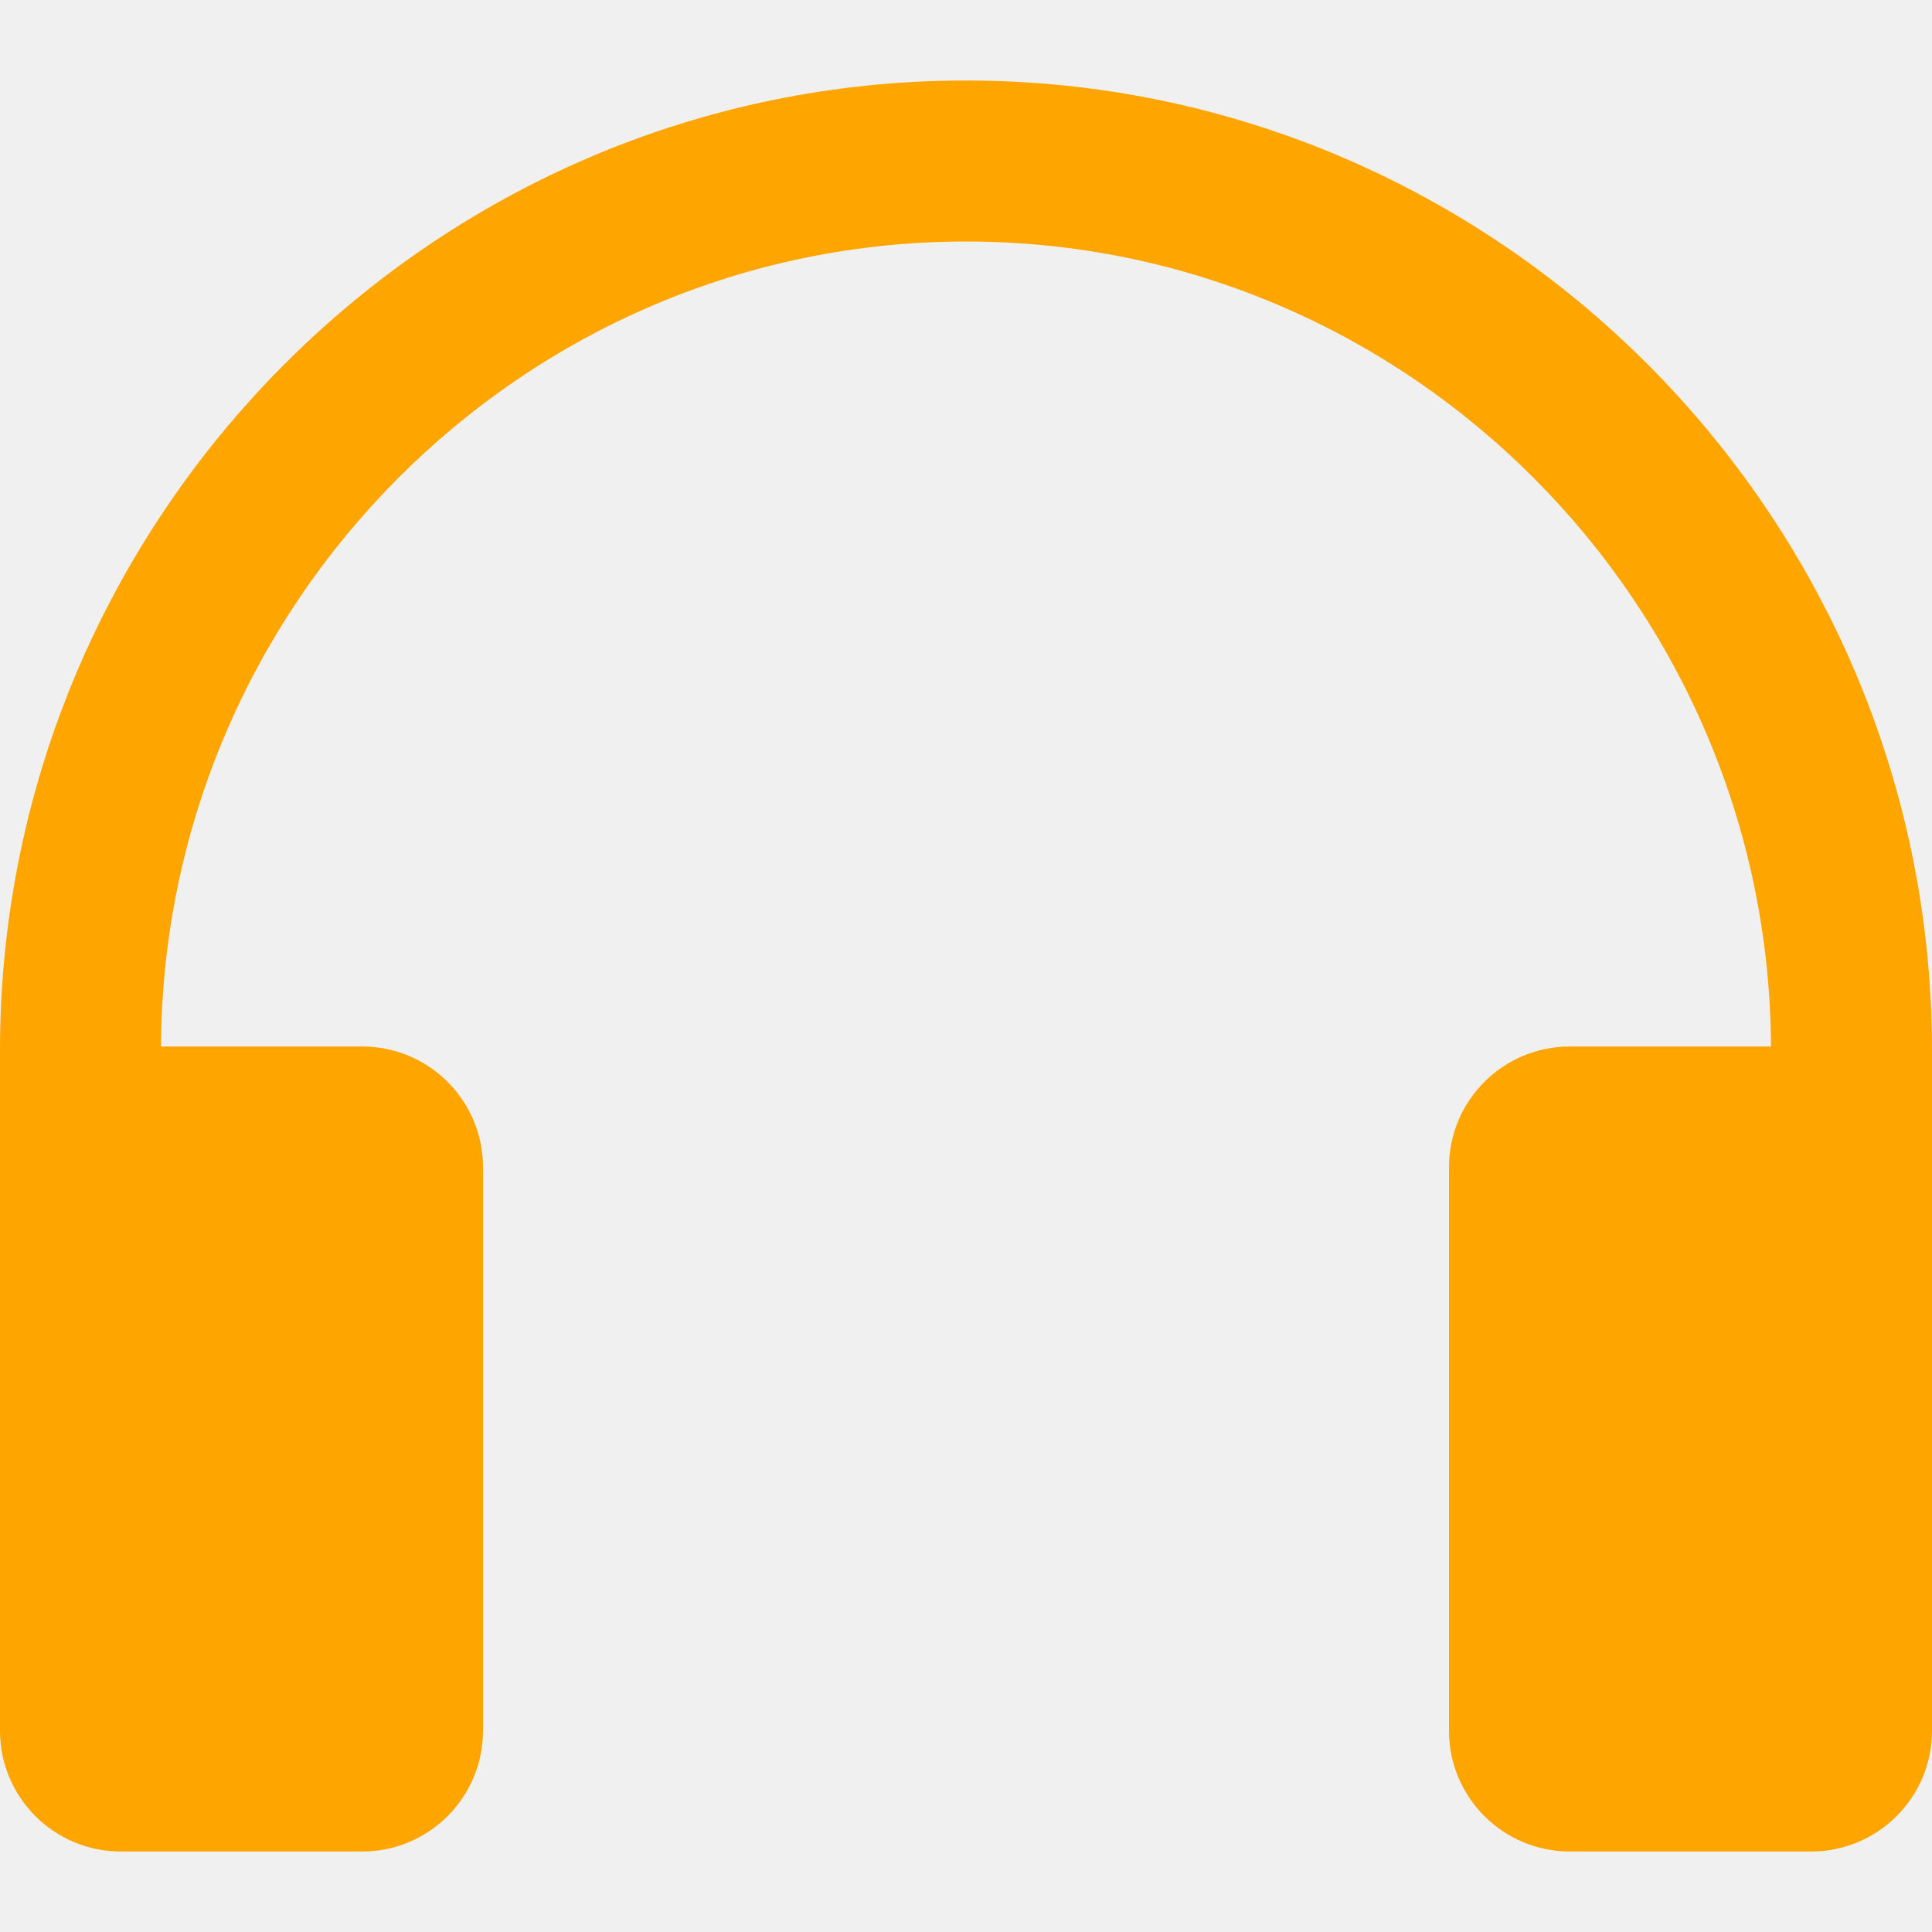
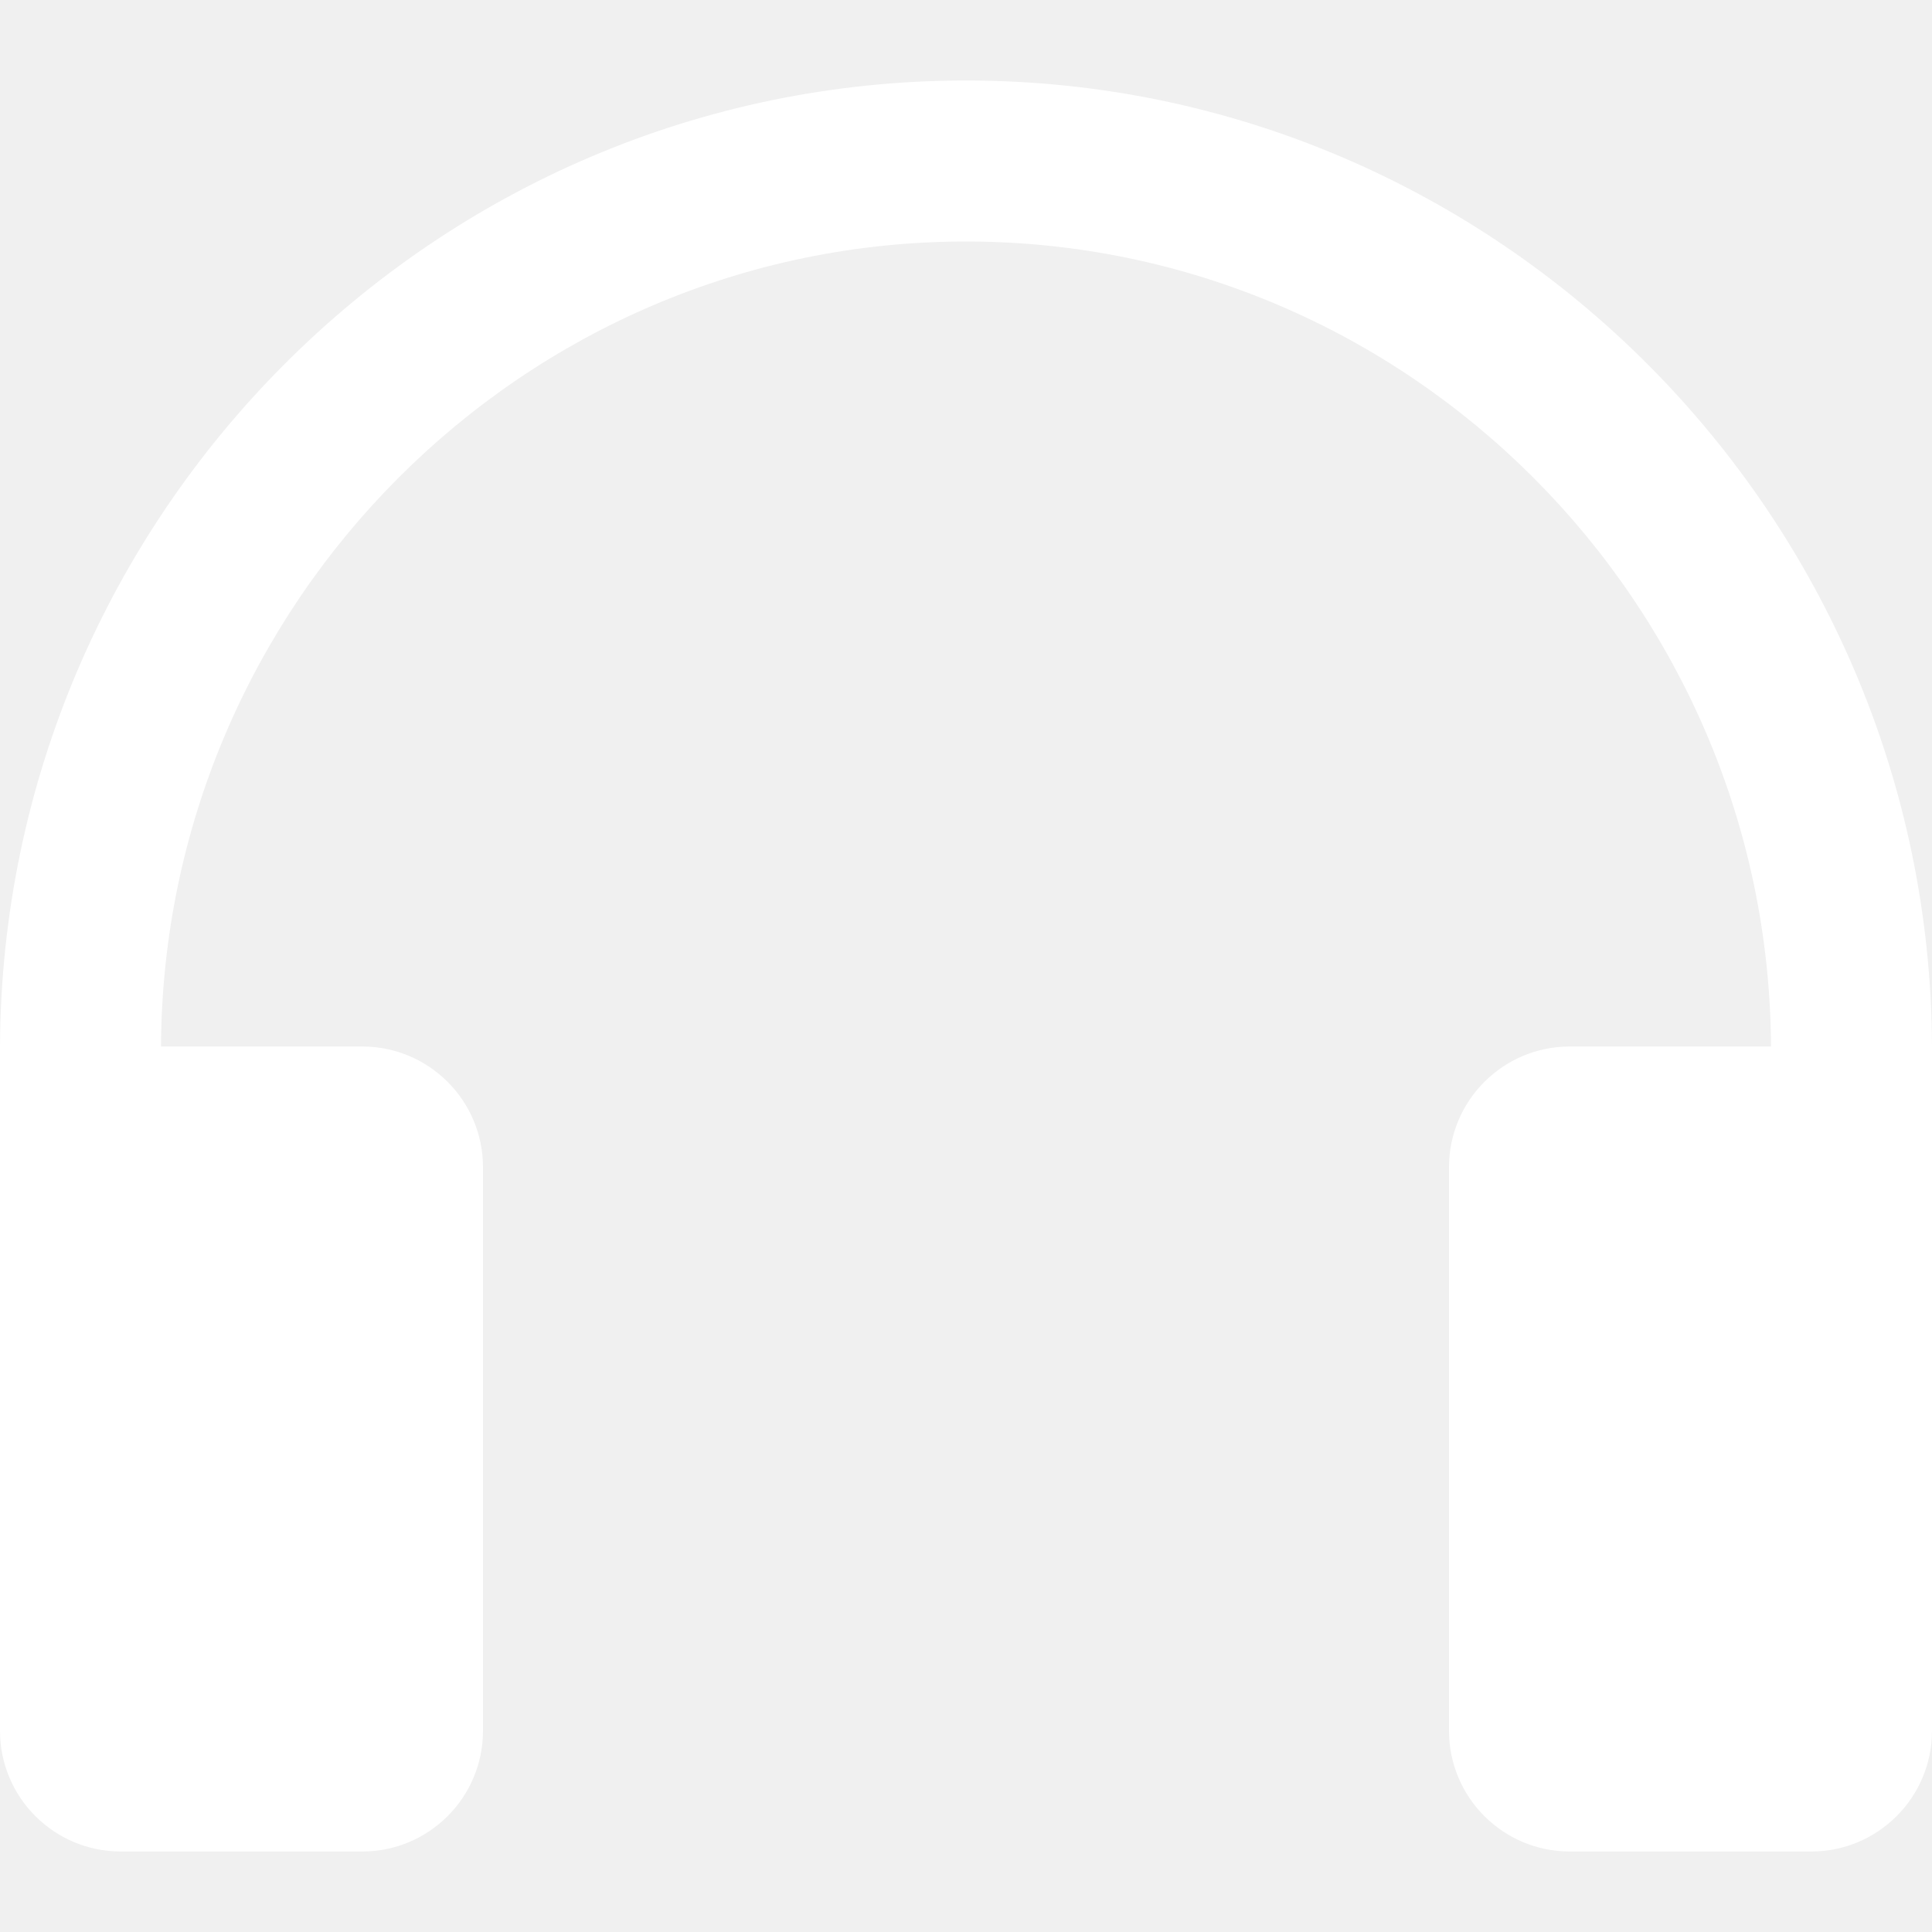
- <svg xmlns="http://www.w3.org/2000/svg" width="24" height="24" fill="orange" fill-rule="evenodd" clip-rule="evenodd">
+ <svg xmlns="http://www.w3.org/2000/svg" width="24" height="24" fill="white" fill-rule="evenodd" clip-rule="evenodd">
  <path d="M22 13c-.027-5.497-4.497-10-10-10s-9.973 4.503-10 10h2.5c.828 0 1.5.672 1.5 1.5v7c0 .828-.672 1.5-1.5 1.5h-3c-.828 0-1.5-.672-1.5-1.5v-8.5c.027-6.601 5.394-12 12-12s11.973 5.399 12 12v8.5c0 .828-.672 1.5-1.5 1.5h-3c-.828 0-1.5-.672-1.5-1.5v-7c0-.828.672-1.5 1.5-1.5h2.5z" />
</svg>
